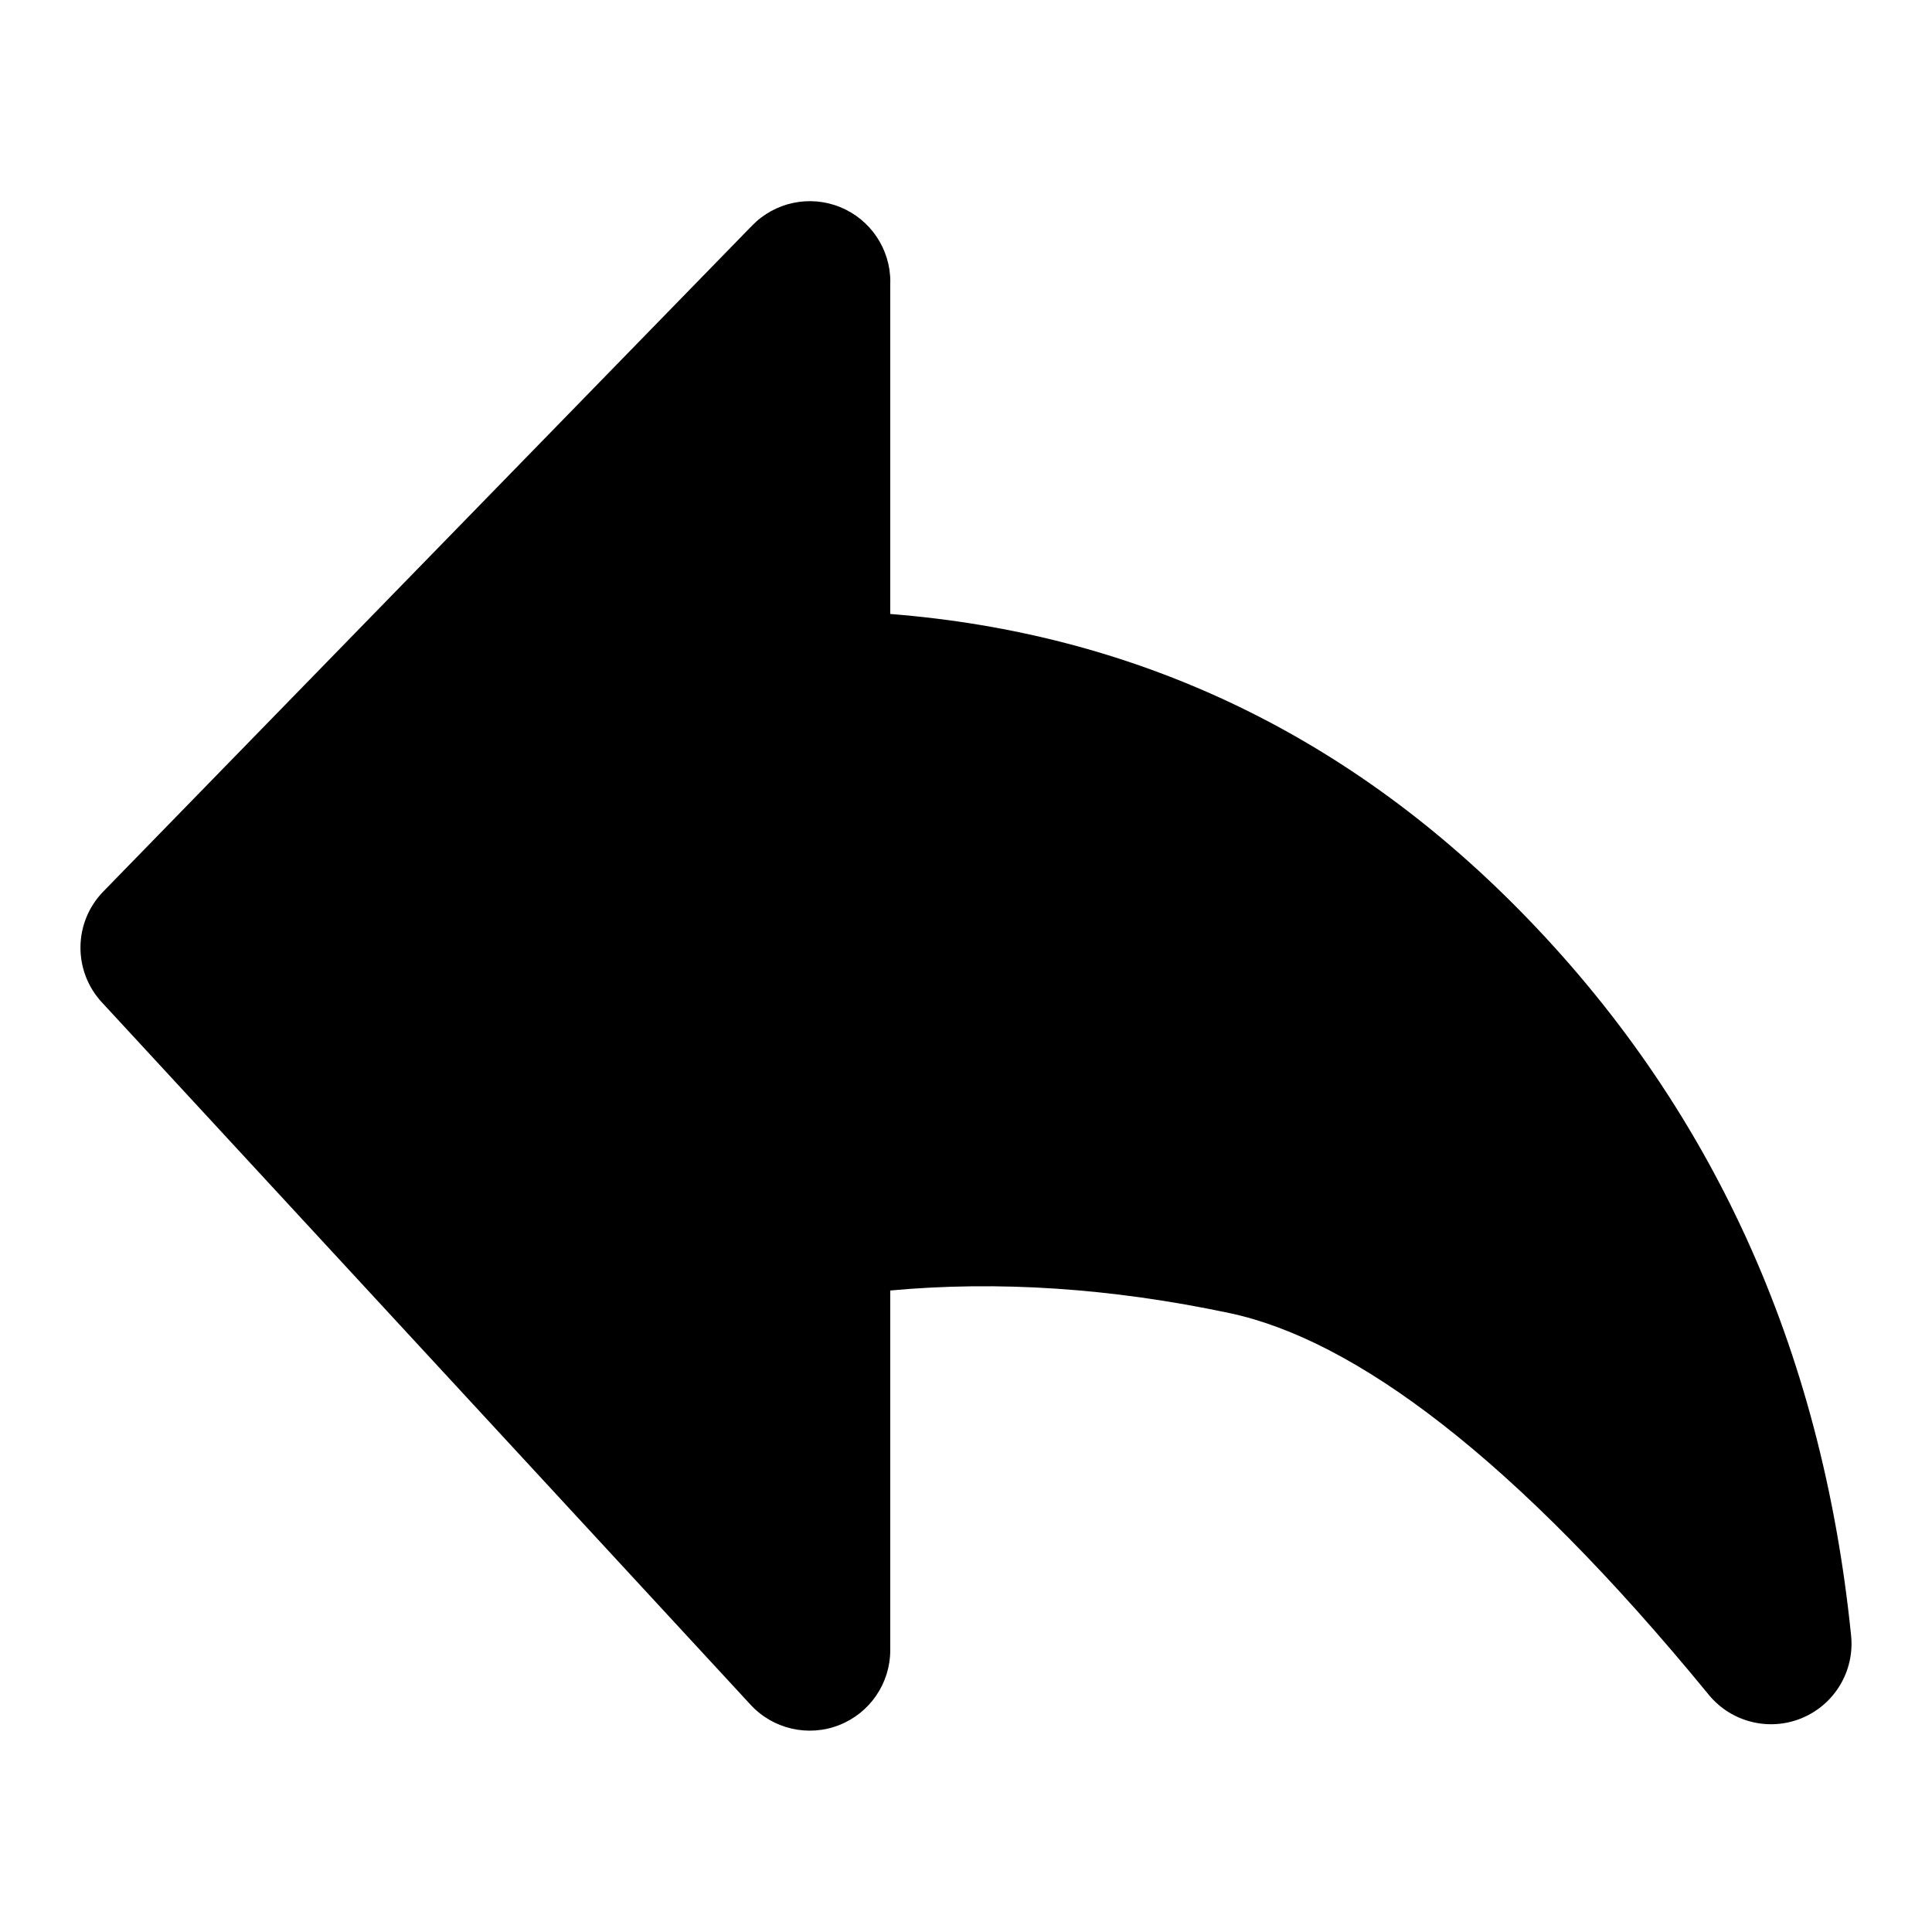
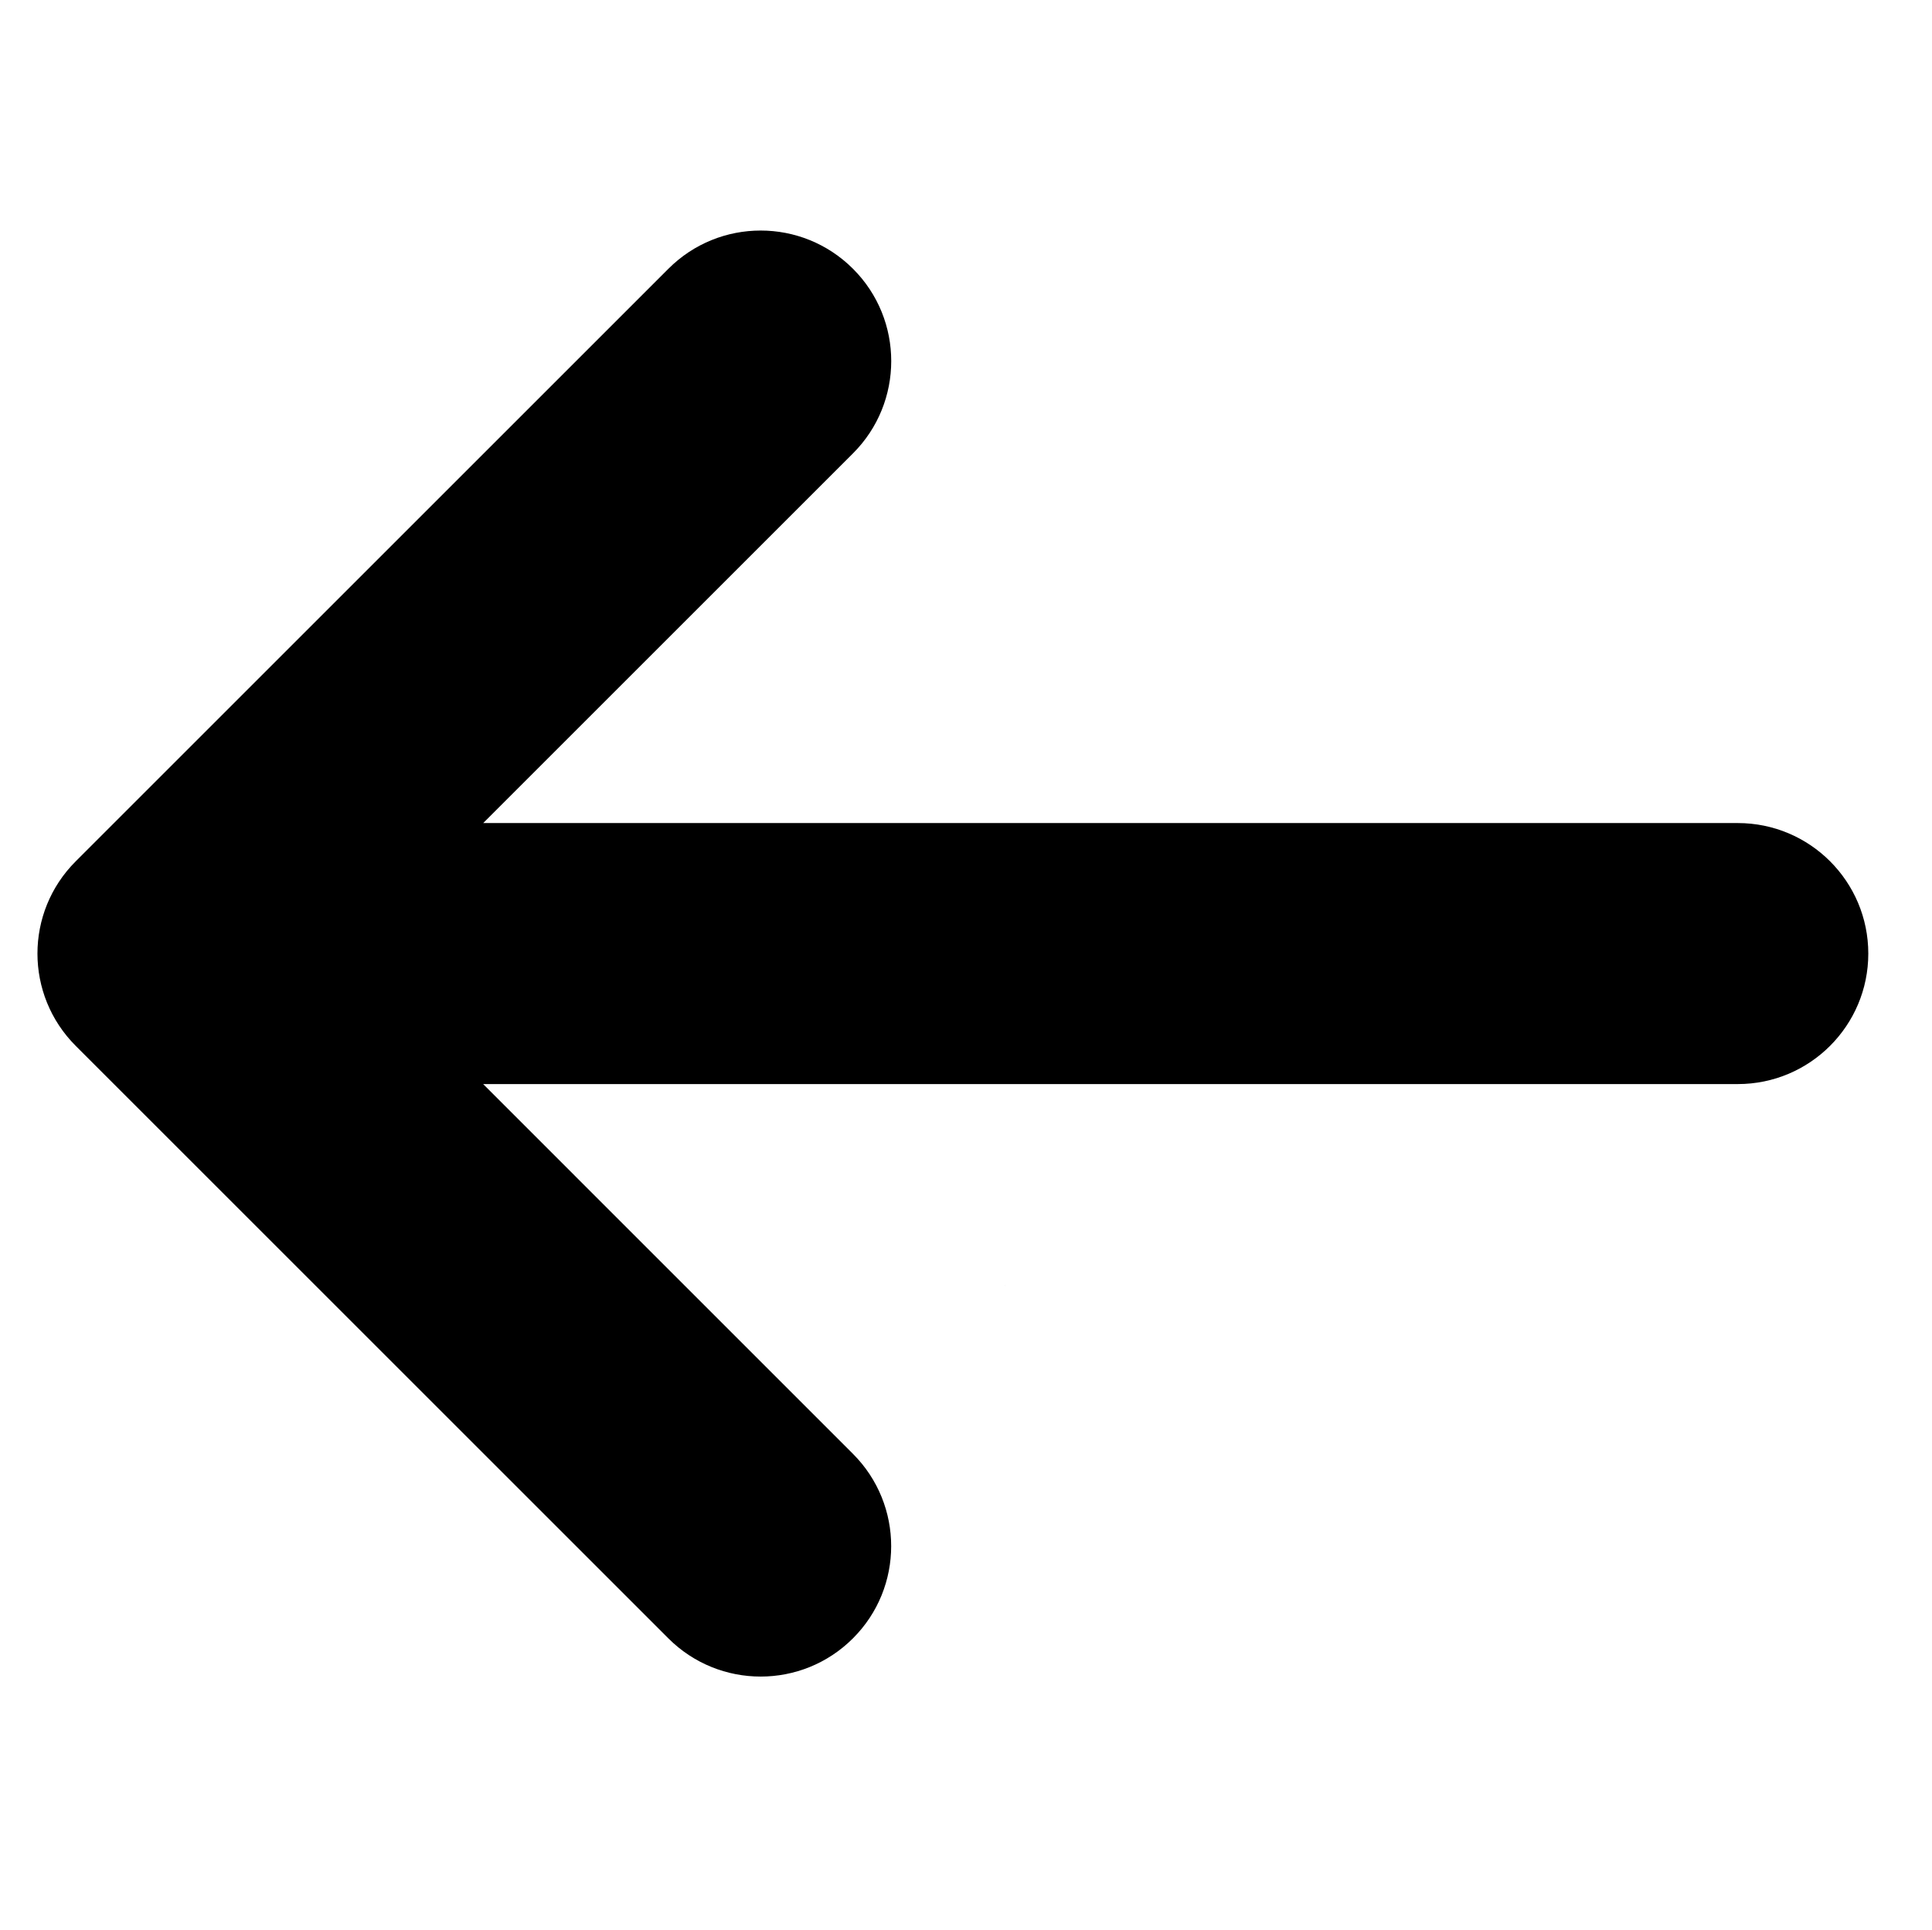
- <svg xmlns="http://www.w3.org/2000/svg" viewBox="0 0 1024 1024">
-   <path d="M471.893 149.333a42.667 42.667 0 0 0-73.259-29.781l-343.893 352.981a42.667 42.667 0 0 0-0.768 58.709l343.893 372.352a42.667 42.667 0 0 0 73.984-28.928v-190.677c56.917-5.248 116.821-1.365 179.883 11.989 65.835 13.995 150.528 76.032 253.909 202.24a42.667 42.667 0 0 0 75.477-31.36c-15.445-152.32-73.984-281.301-176.171-384.853-92.757-93.995-204.373-146.432-333.099-156.587V149.333z" />
+ <svg xmlns="http://www.w3.org/2000/svg" viewBox="0 0 1025 1024">
+   <path d="M533.353 682.285c0-0.03 0.06-0.06 0.06-0.09C533.173 682.195 533.143 682.225 533.353 682.285zM40.177 555.008l314.398 314.398c27.046 27.046 70.927 27.046 97.943 0 27.046-26.985 27.046-70.867 0-97.912l-196.186-196.216 665.63 0c38.249 0 69.24-31.021 69.24-69.24 0-38.28-31.021-69.271-69.24-69.271L256.361 436.766l196.186-196.186c27.046-27.016 27.046-70.927 0-97.943C439.025 129.114 421.286 122.338 403.546 122.338c-17.709 0-35.448 6.776-48.941 20.299L40.177 457.065C13.101 484.111 13.101 527.932 40.177 555.008z" />
</svg>
